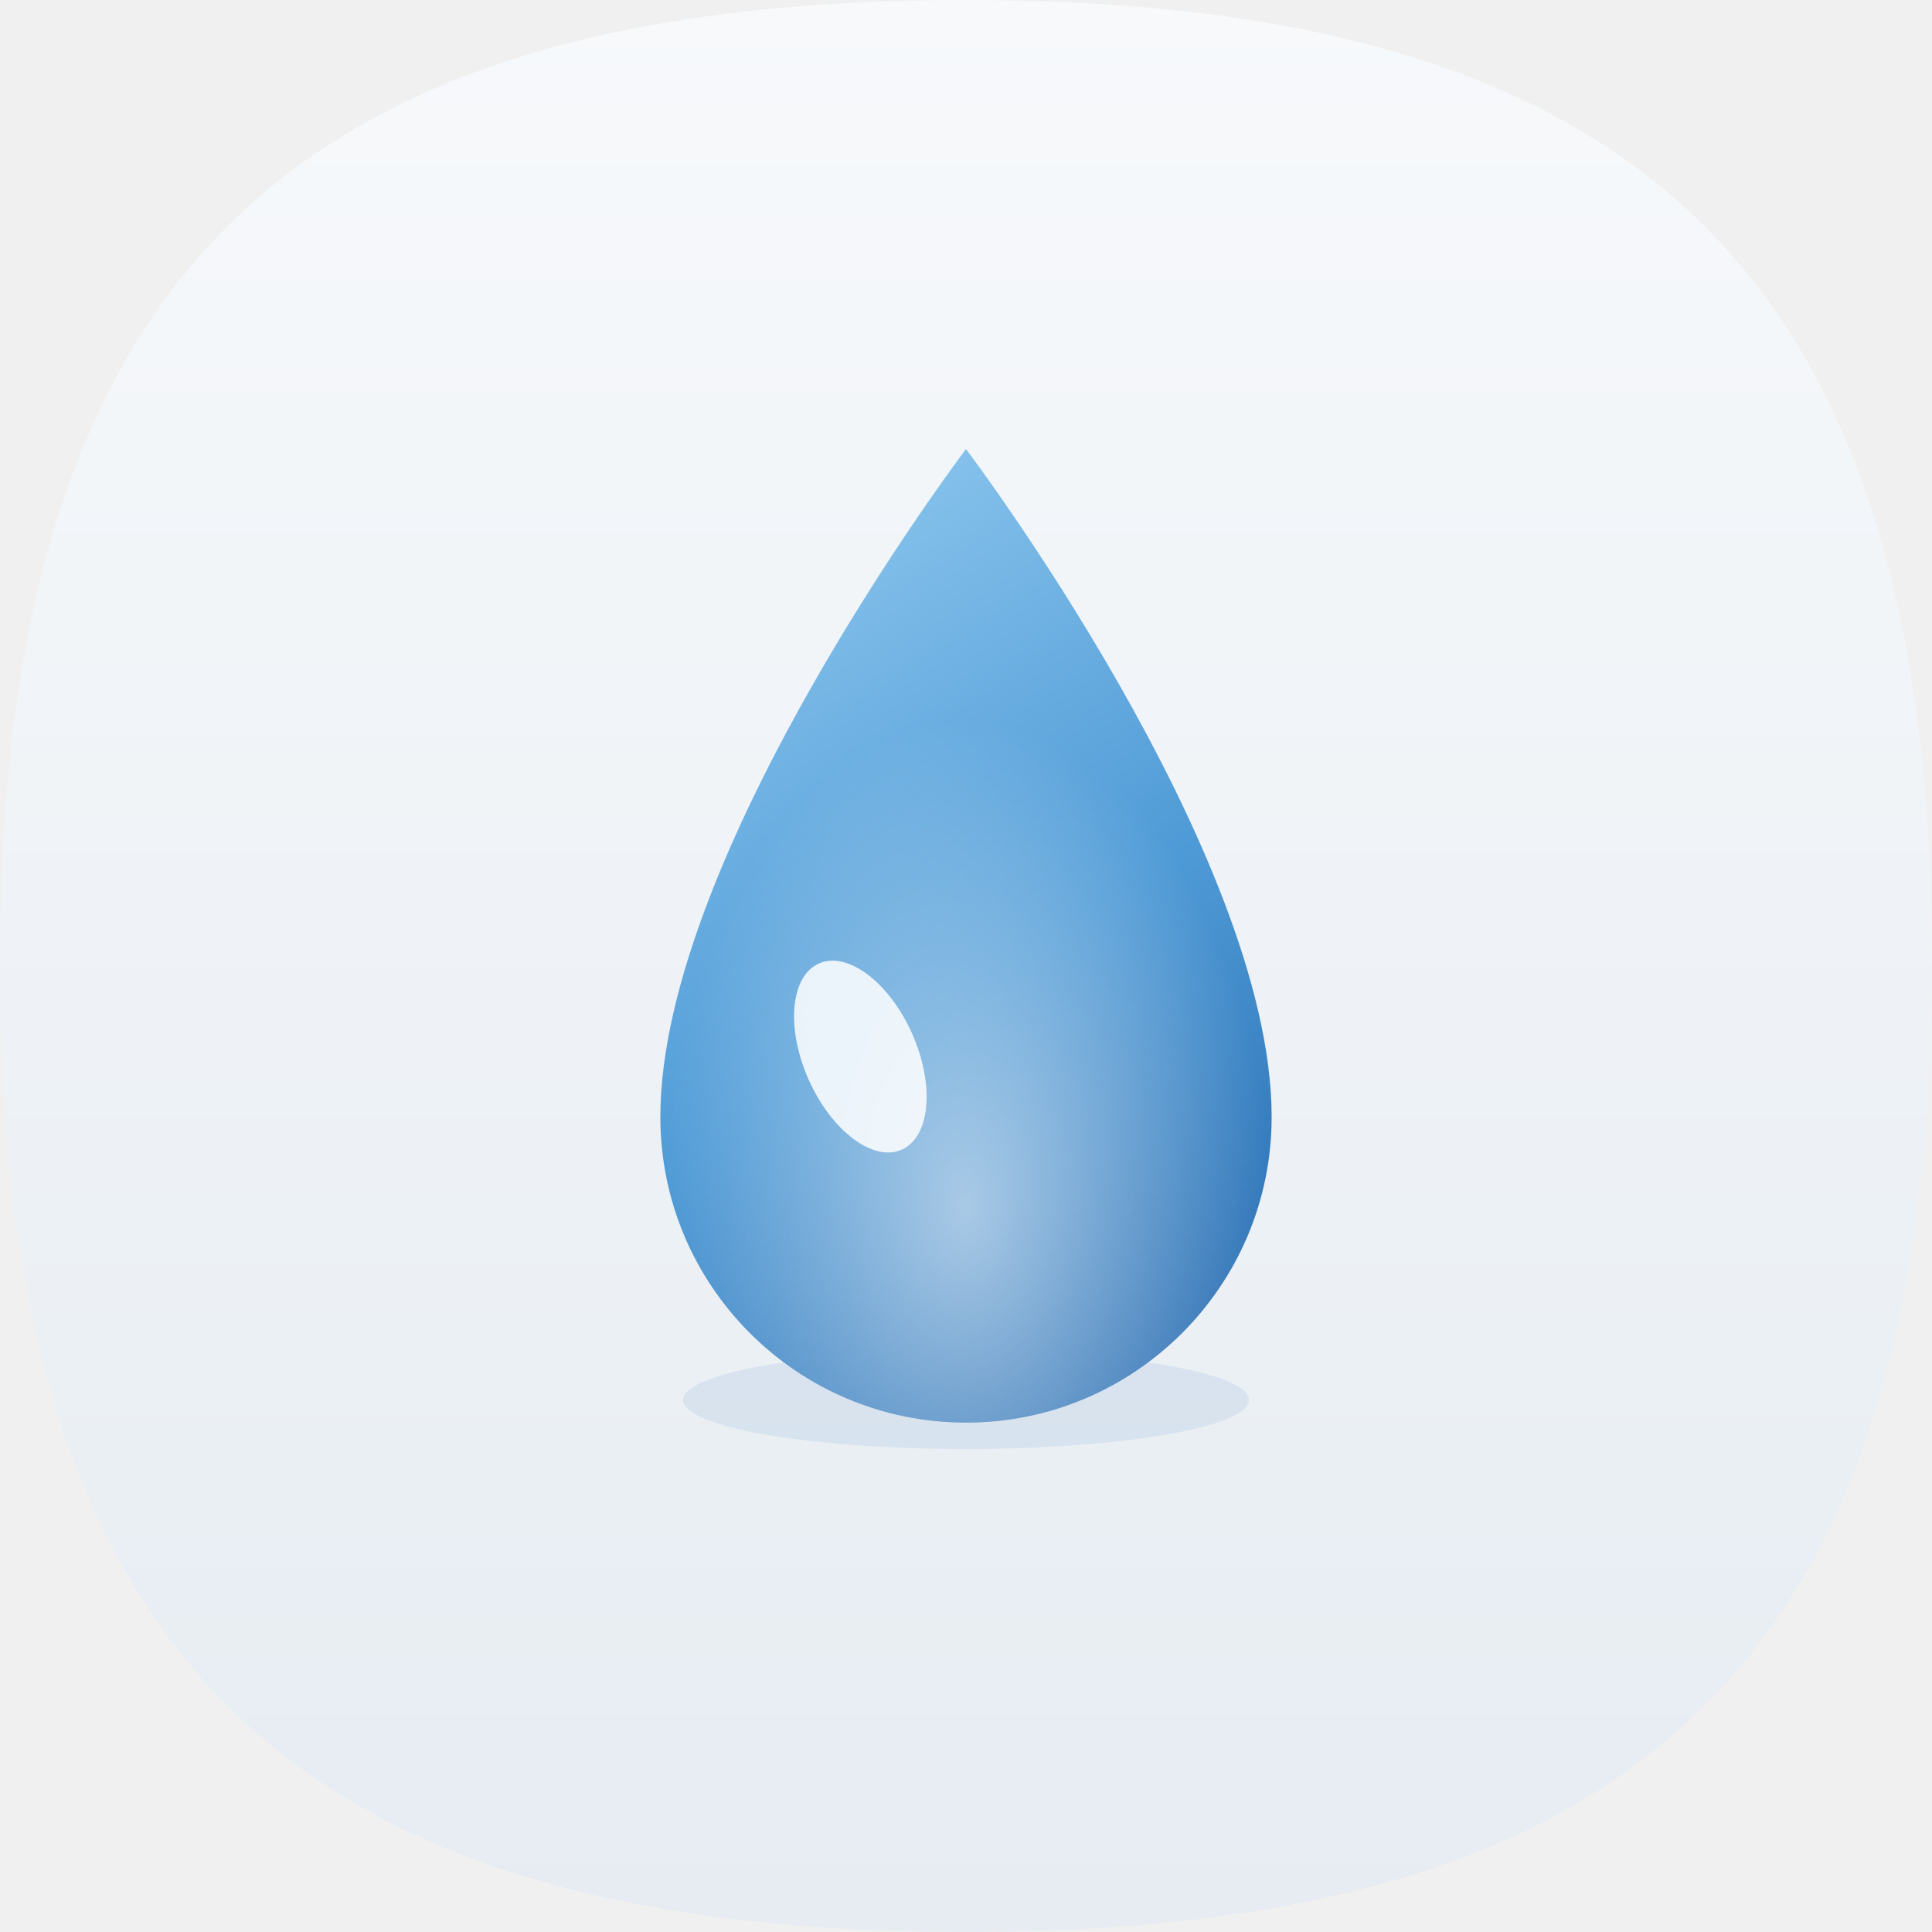
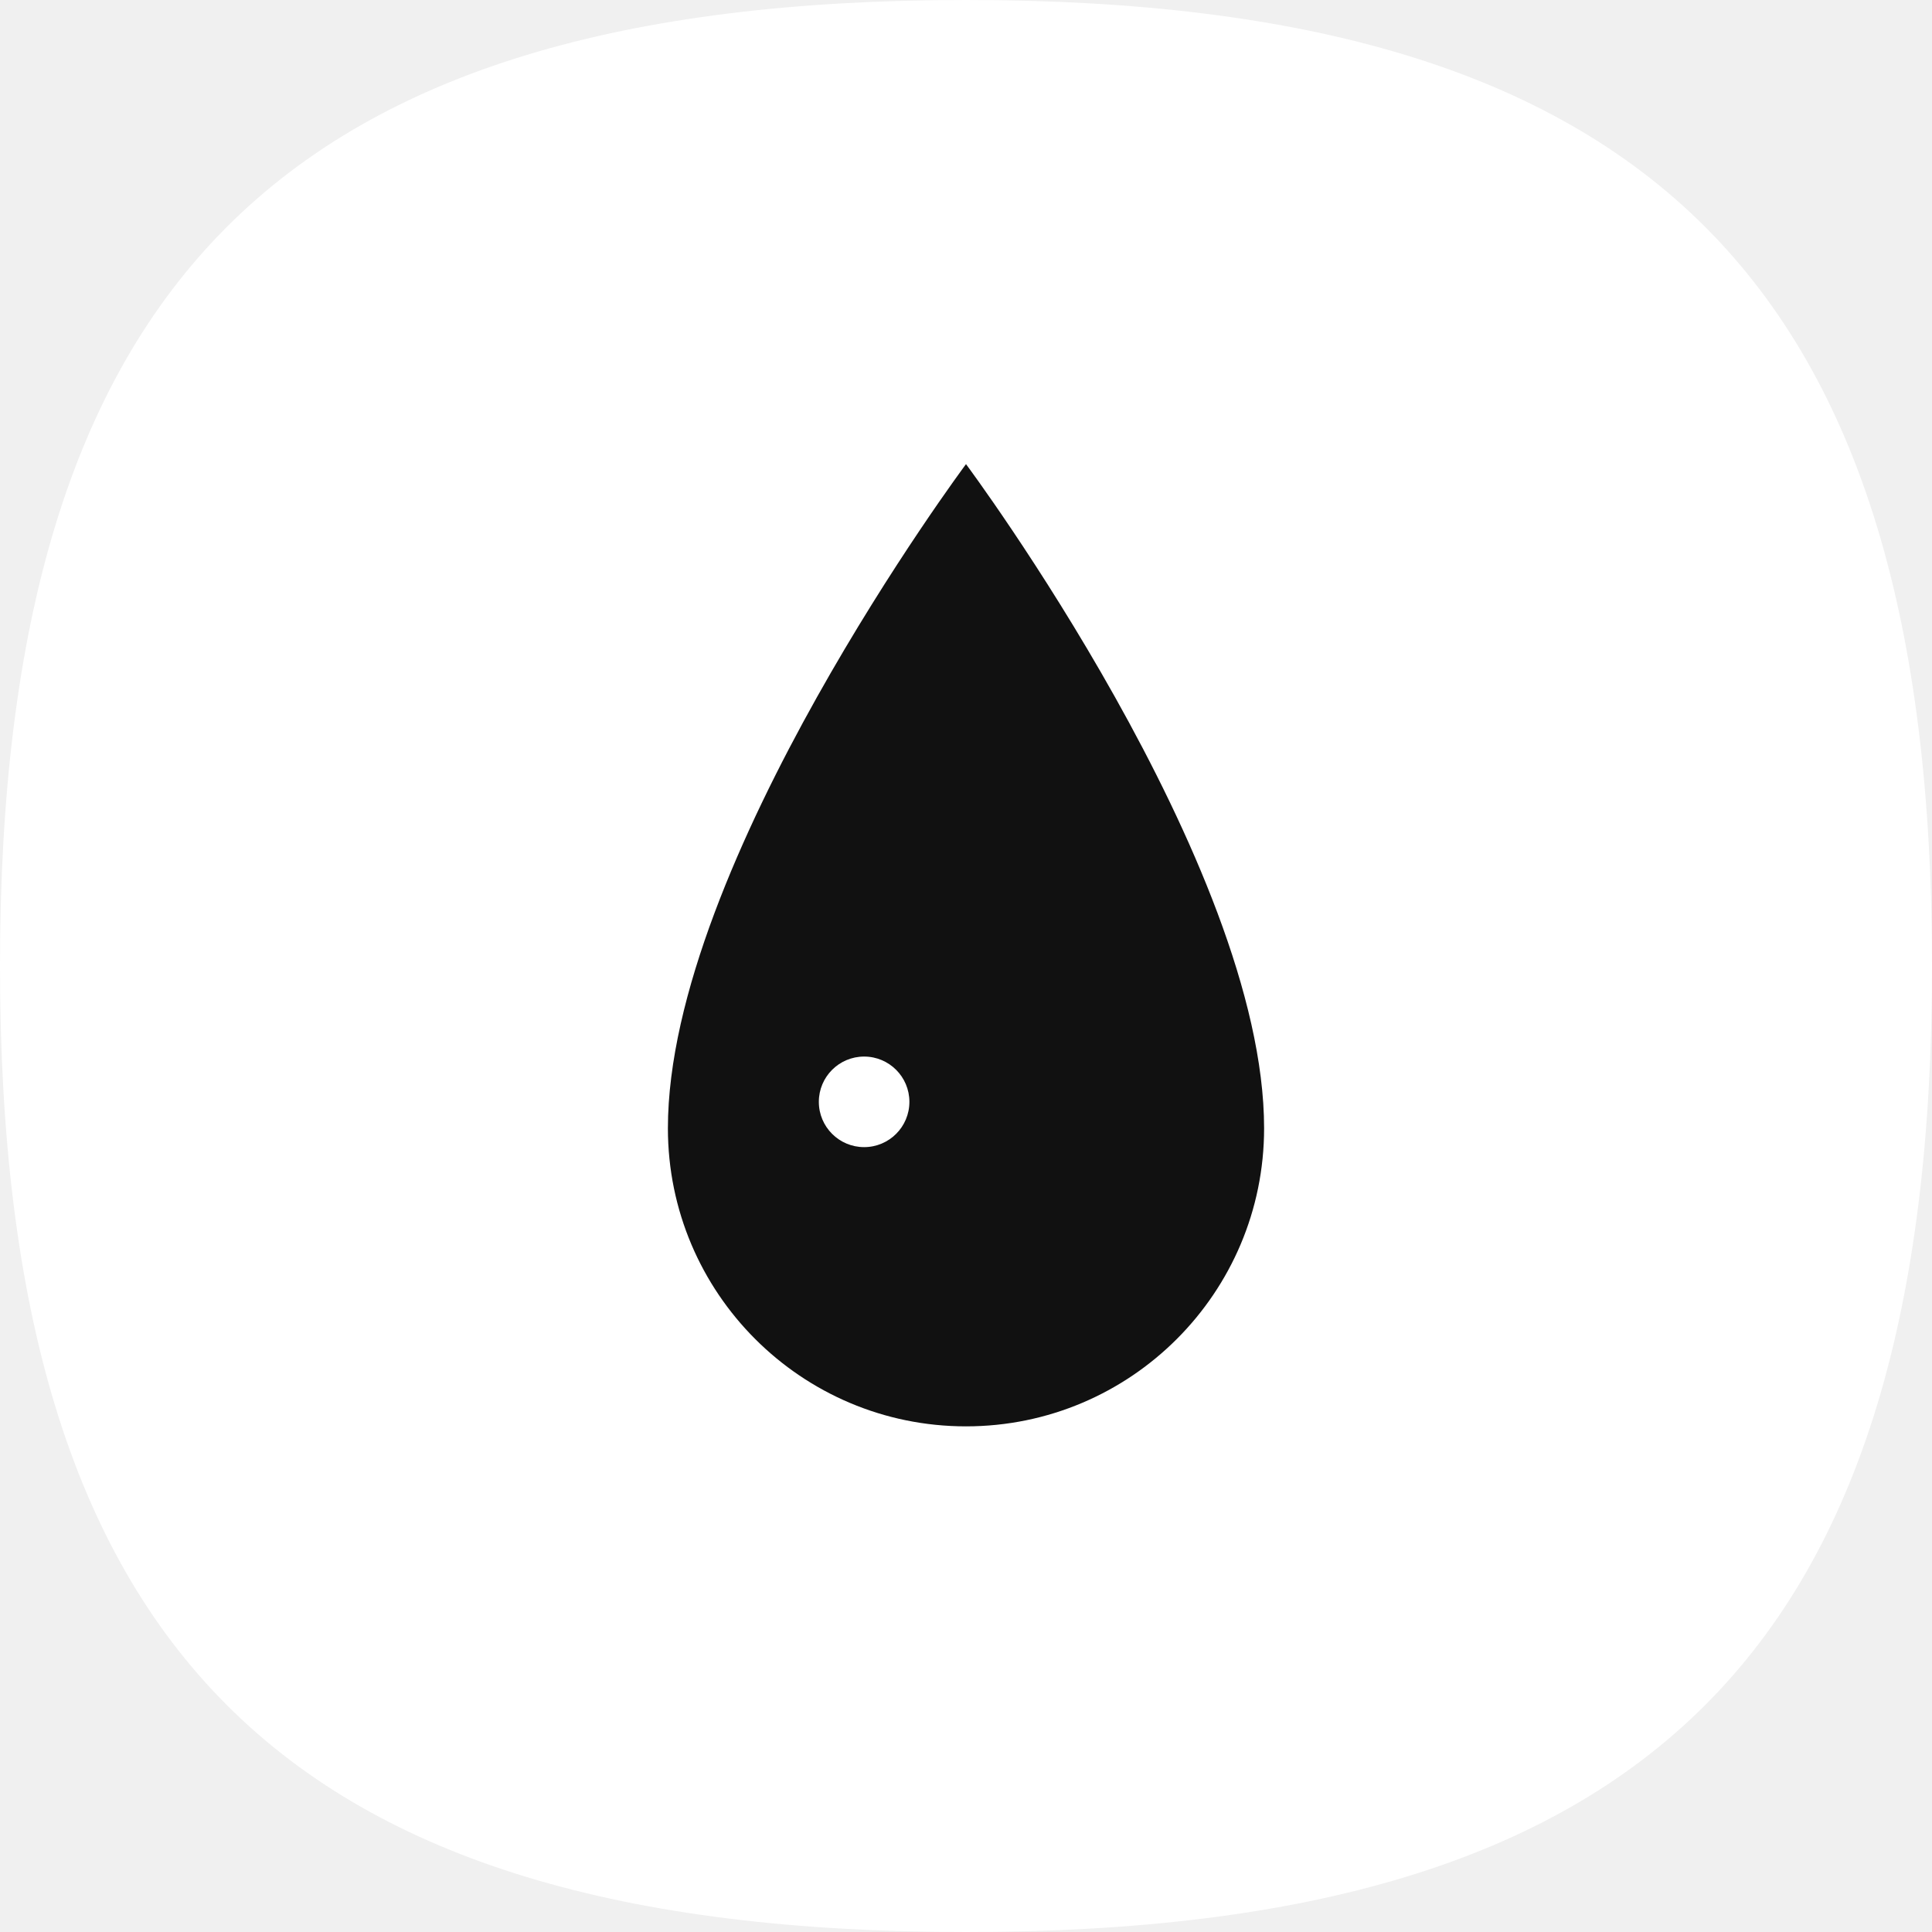
<svg xmlns="http://www.w3.org/2000/svg" viewBox="0 0 1024 1024" width="1024" height="1024">
  <defs>
-     <linearGradient id="tile" x1="0" y1="0" x2="0" y2="1">
-       <stop offset="0" stop-color="#F7F9FB" />
-       <stop offset="1" stop-color="#E6ECF2" />
-     </linearGradient>
-     <linearGradient id="drop" x1="0.3" y1="0" x2="0.7" y2="1">
-       <stop offset="0" stop-color="#8CC6EE" />
-       <stop offset="0.55" stop-color="#4E9AD6" />
-       <stop offset="1" stop-color="#2B6FB3" />
-     </linearGradient>
-     <radialGradient id="glow" cx="0.5" cy="0.78" r="0.5">
-       <stop offset="0" stop-color="#FFFFFF" stop-opacity="0.55" />
-       <stop offset="1" stop-color="#FFFFFF" stop-opacity="0" />
-     </radialGradient>
-     <clipPath id="squircle">
+     <clipPath id="sq">
      <path d="M512 0C150 0 0 150 0 512s150 512 512 512 512-150 512-512S874 0 512 0z" />
    </clipPath>
  </defs>
-   <g clip-path="url(#squircle)">
-     <rect width="1024" height="1024" fill="url(#tile)" />
+   <g clip-path="url(#sq)">
+     <rect width="1024" height="1024" fill="#FFFFFF" />
  </g>
-   <ellipse cx="512" cy="742" rx="150" ry="26" fill="#2B6FB3" opacity="0.10" />
-   <path d="M512 238 C512 238 350 452 350 592 a162 162 0 1 0 324 0 C674 452 512 238 512 238 Z" fill="url(#drop)" />
-   <path d="M512 238 C512 238 350 452 350 592 a162 162 0 1 0 324 0 C674 452 512 238 512 238 Z" fill="url(#glow)" />
-   <ellipse cx="456" cy="560" rx="30" ry="54" fill="#FFFFFF" opacity="0.85" transform="rotate(-24 456 560)" />
+   <path d="M512 246 C512 246 354 458 354 598 a158 158 0 1 0 316 0 C670 458 512 246 512 246 Z" fill="#111111" />
+   <circle cx="458" cy="584" r="24" fill="#FFFFFF" />
</svg>
